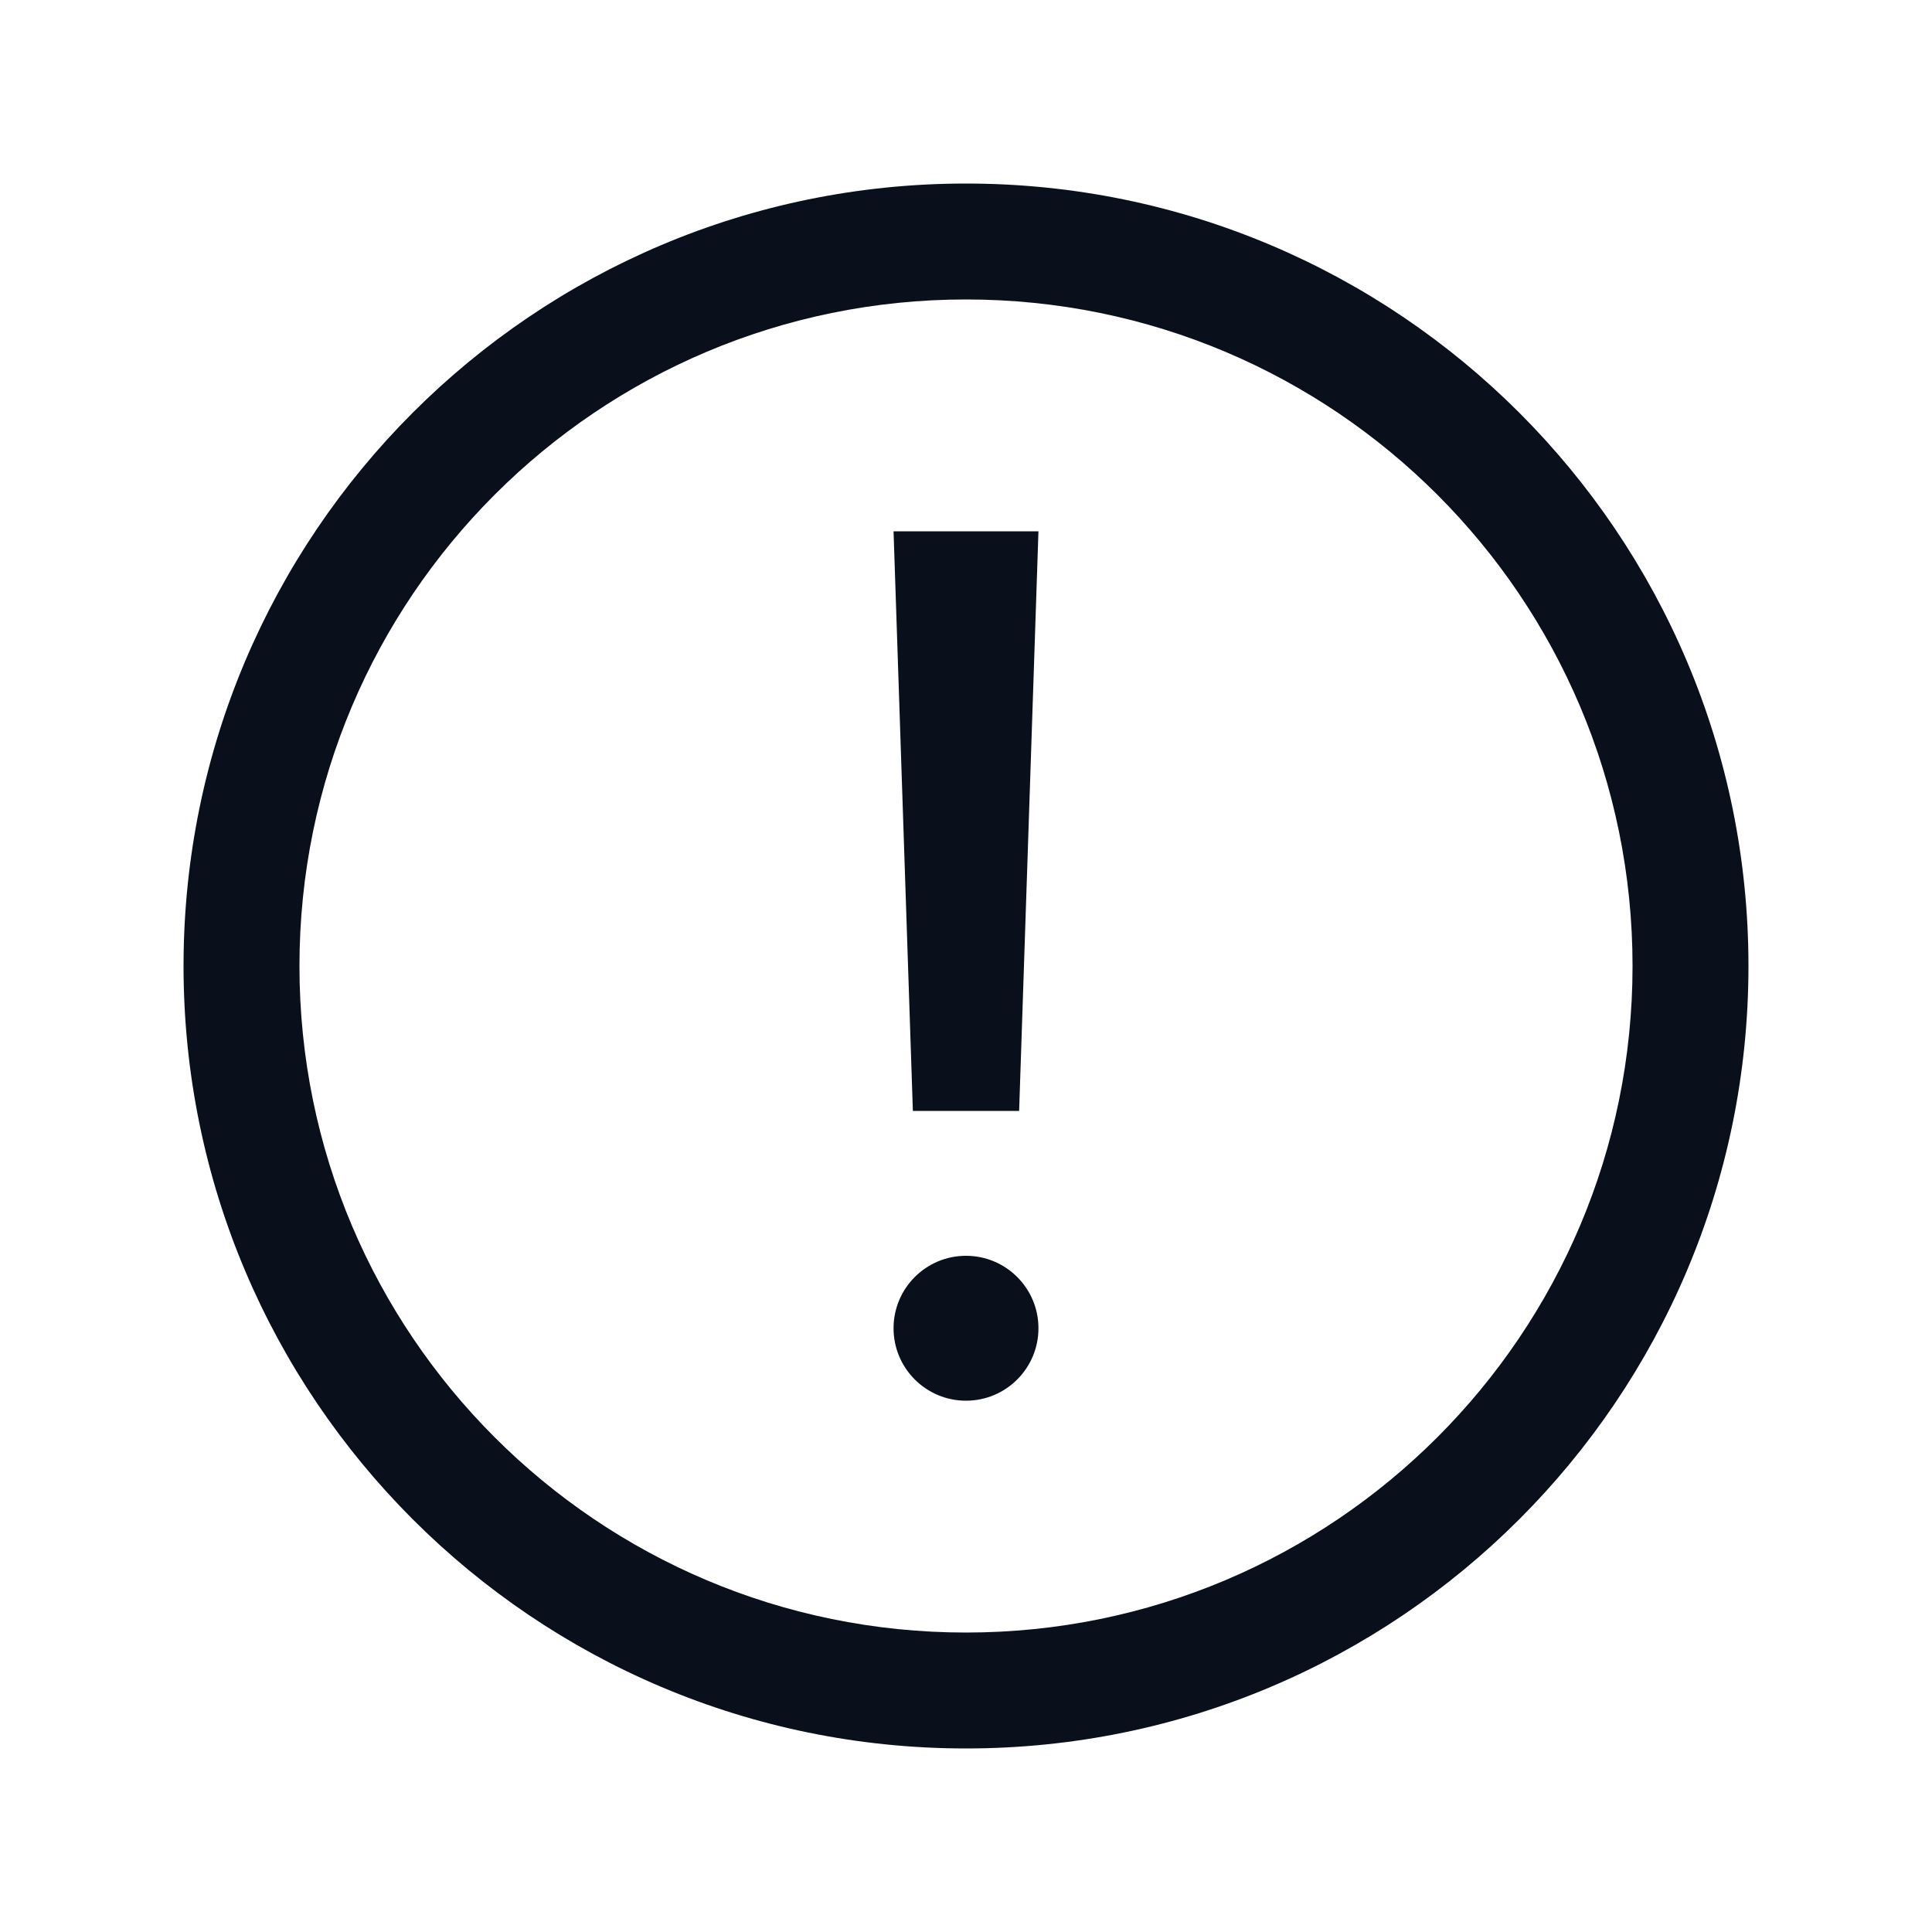
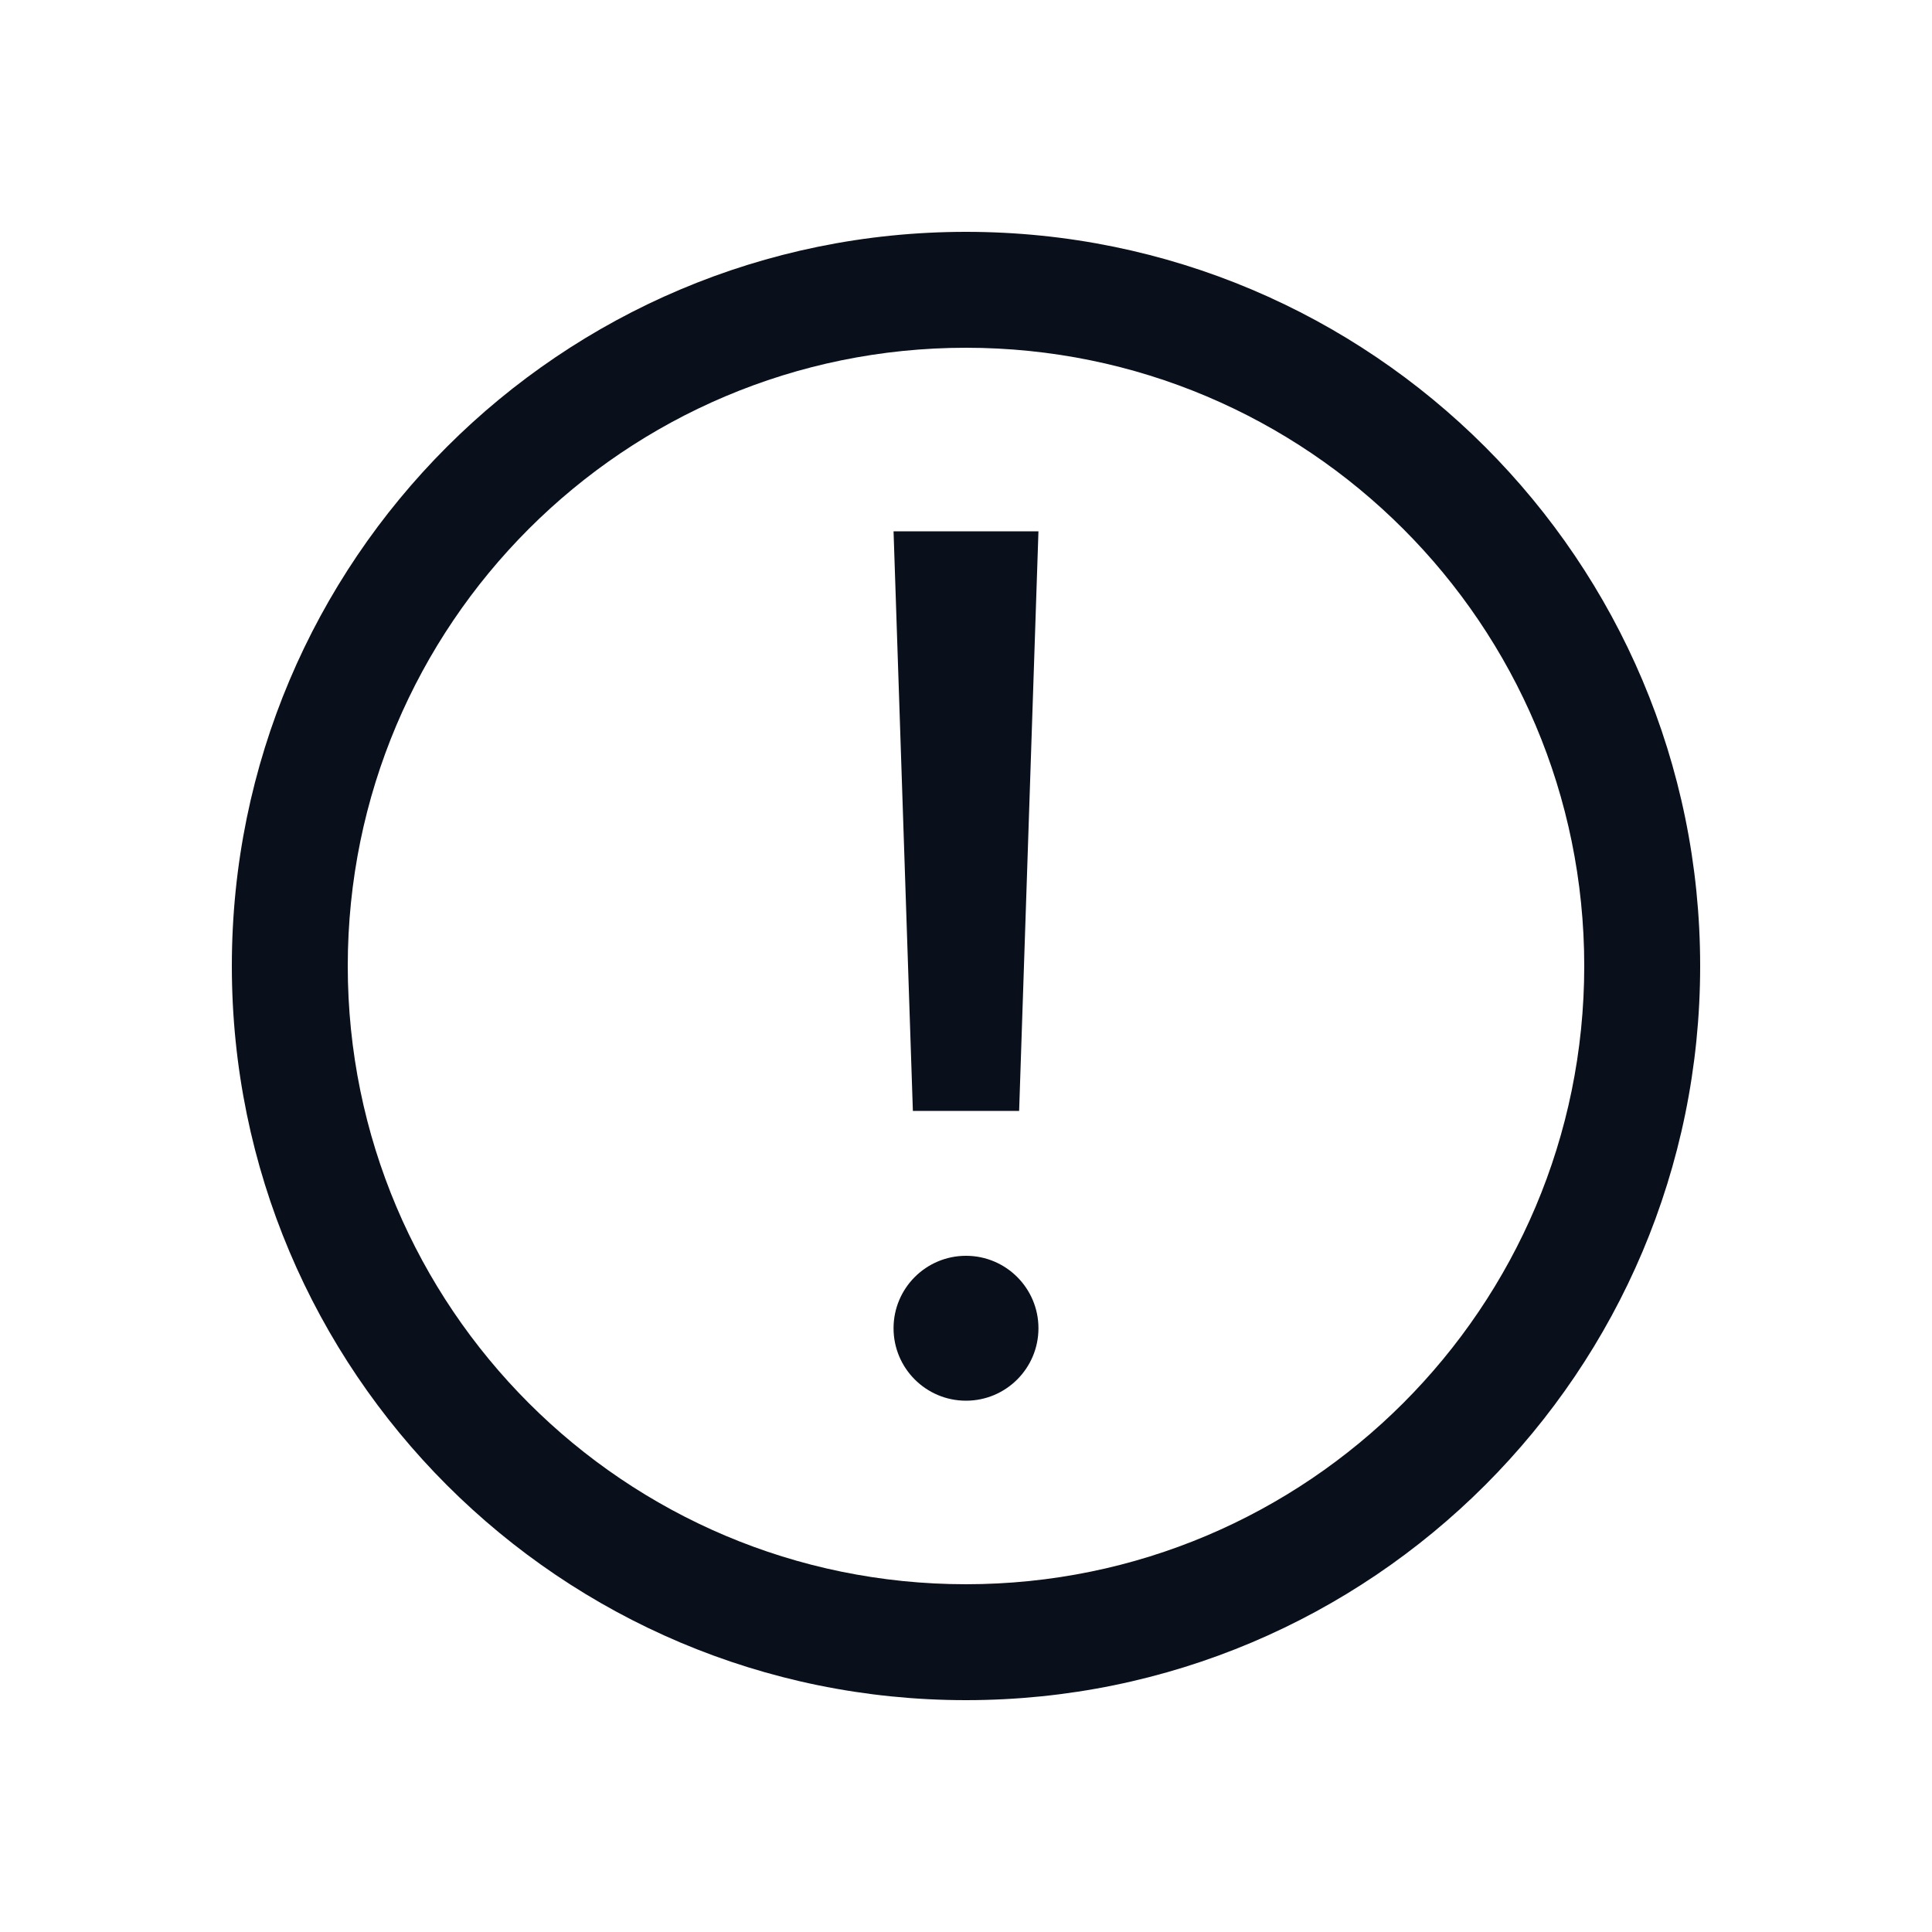
<svg xmlns="http://www.w3.org/2000/svg" width="20" height="20" fill="none" viewBox="0 0 20 20">
-   <path fill="#09101C" fill-rule="evenodd" d="M3.1 10a6.9 6.9 0 1 1 13.8 0 6.9 6.9 0 0 1-13.8 0ZM10 1.9a8.1 8.1 0 1 0 0 16.2 8.1 8.1 0 0 0 0-16.2Zm.55 9.6.2-6h-1.5l.2 6h1.1Zm.2 2.25a.75.75 0 1 0-1.5 0 .75.75 0 0 0 1.5 0Z" clip-rule="evenodd" />
+   <path fill="#09101C" fill-rule="evenodd" d="M3.6 10a6.4 6.4 0 1 1 12.8 0 6.4 6.4 0 0 1-12.8 0ZM10 2.4a7.6 7.6 0 1 0 0 15.2 7.6 7.6 0 0 0 0-15.2Zm.55 9.1.2-6h-1.5l.2 6h1.1Zm.2 2.25a.75.75 0 1 0-1.5 0 .75.75 0 0 0 1.5 0Z" clip-rule="evenodd" />
</svg>
